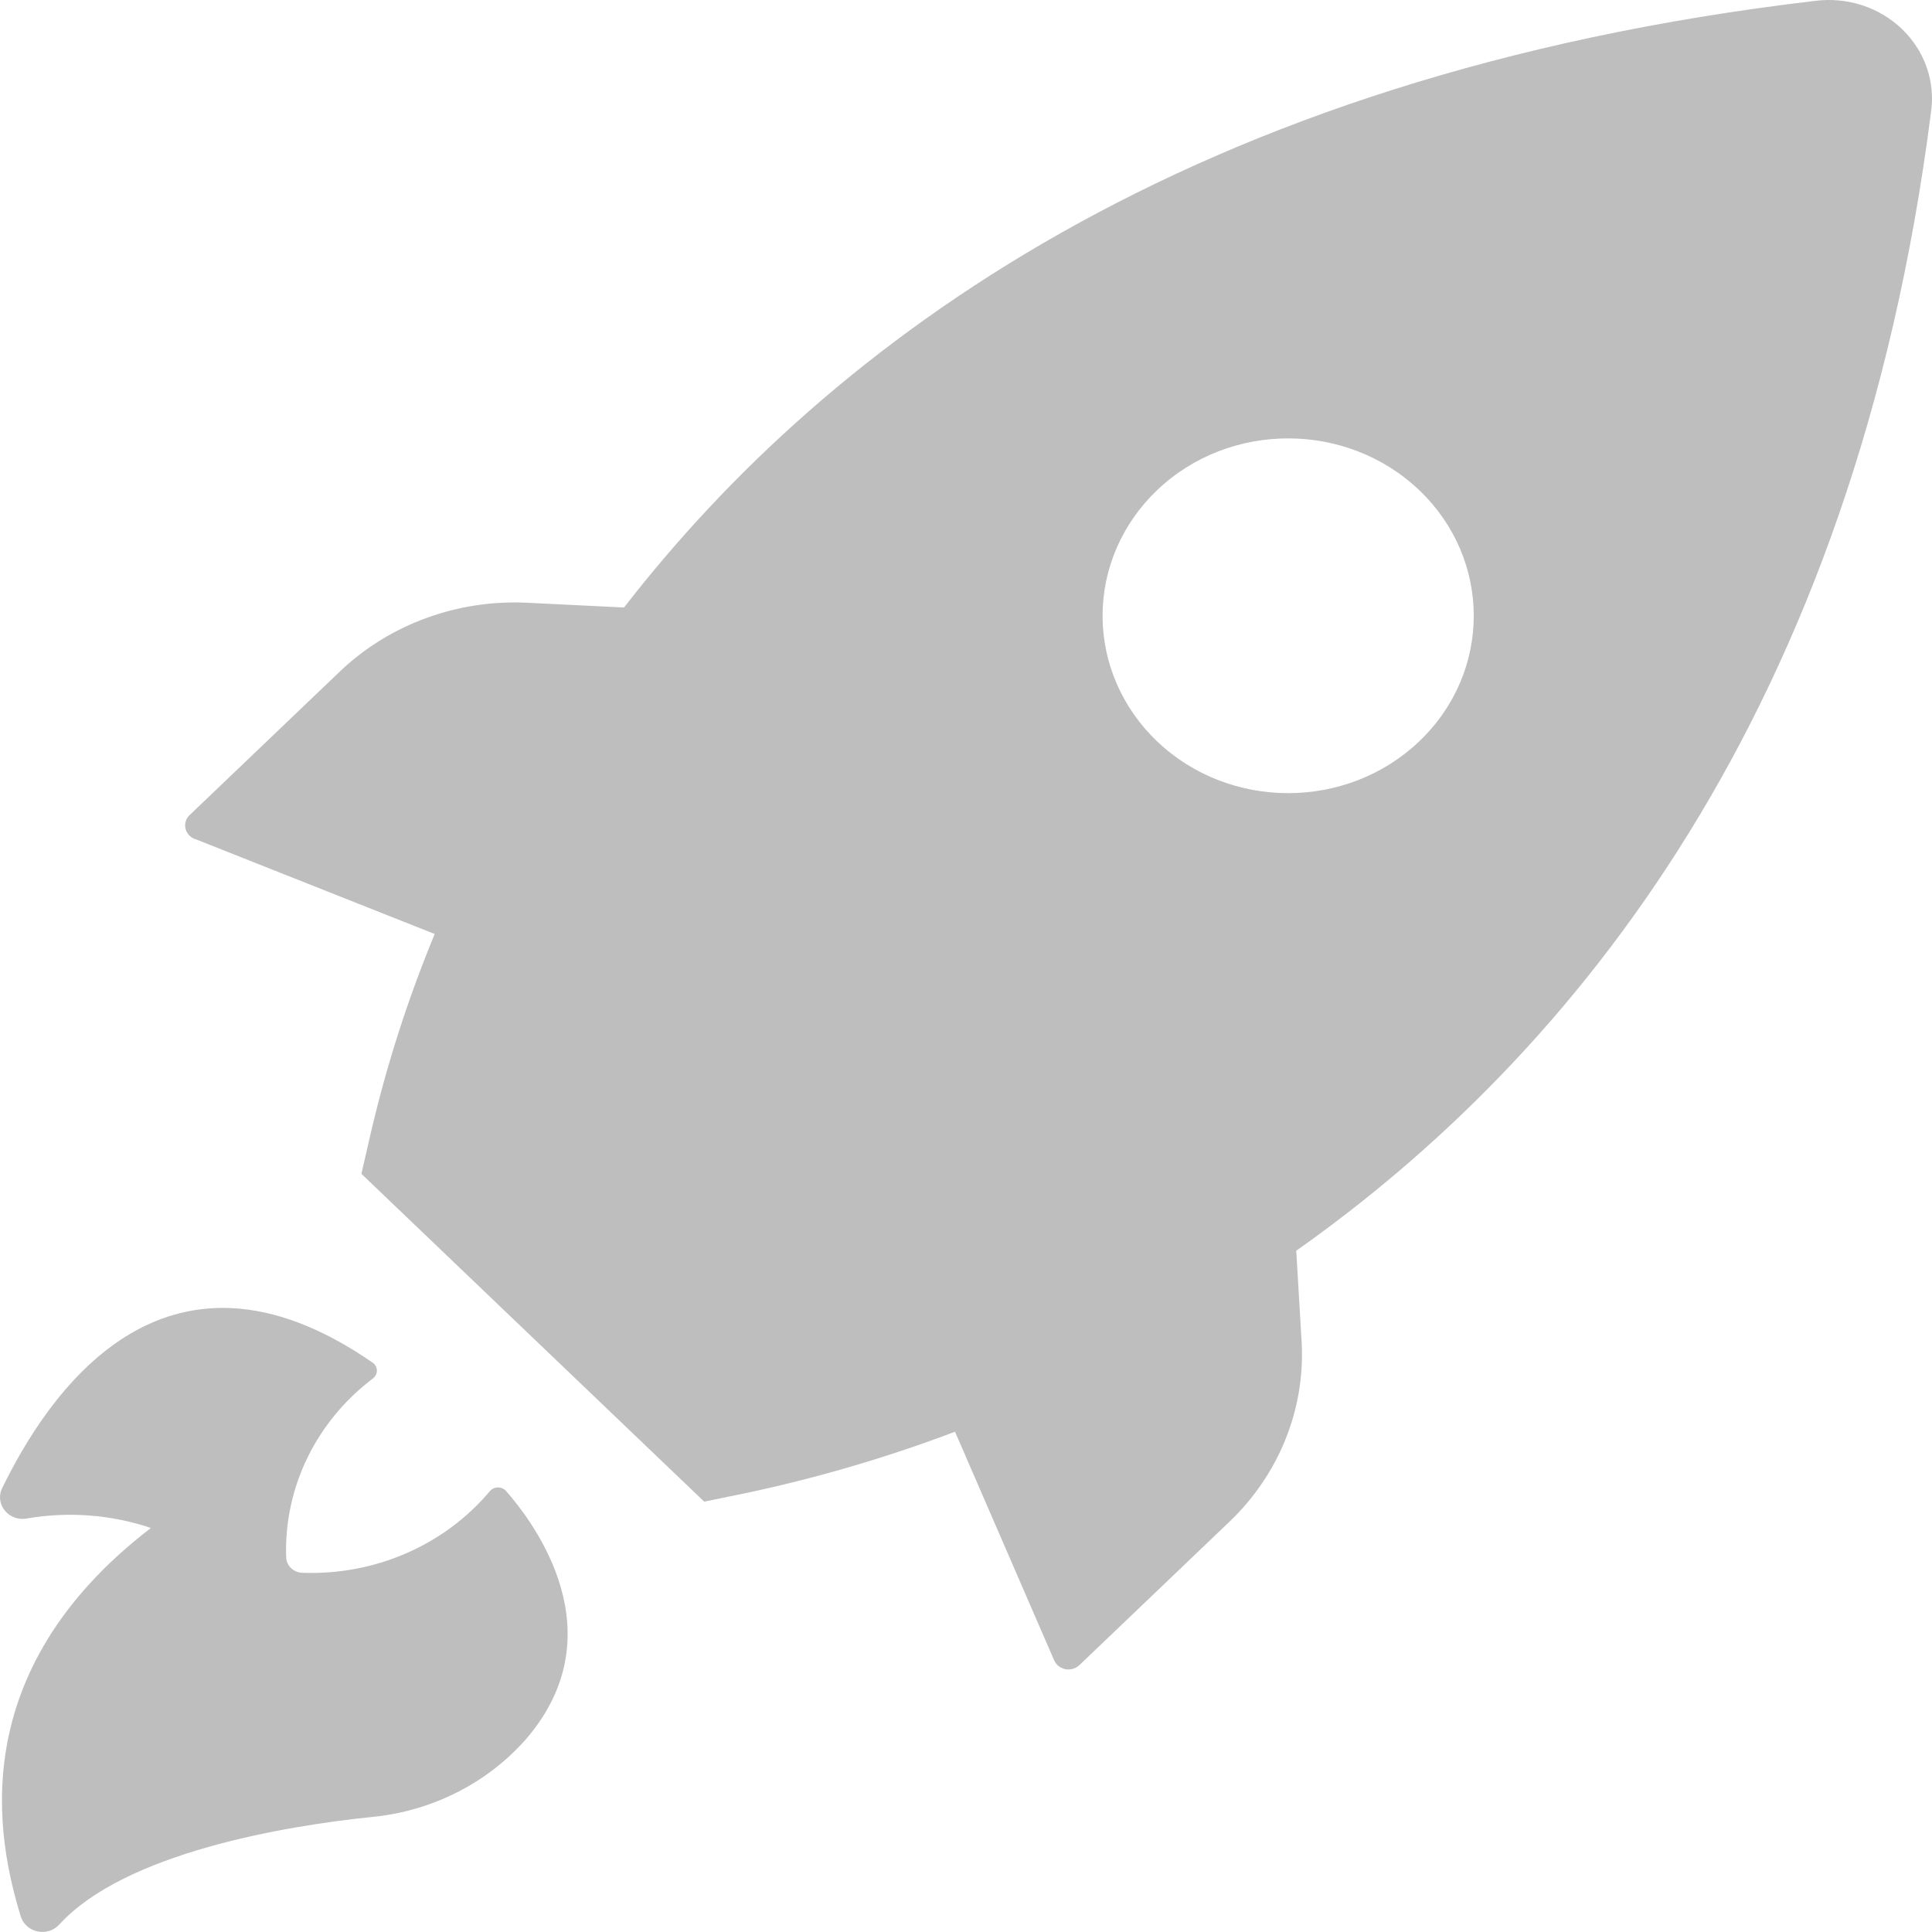
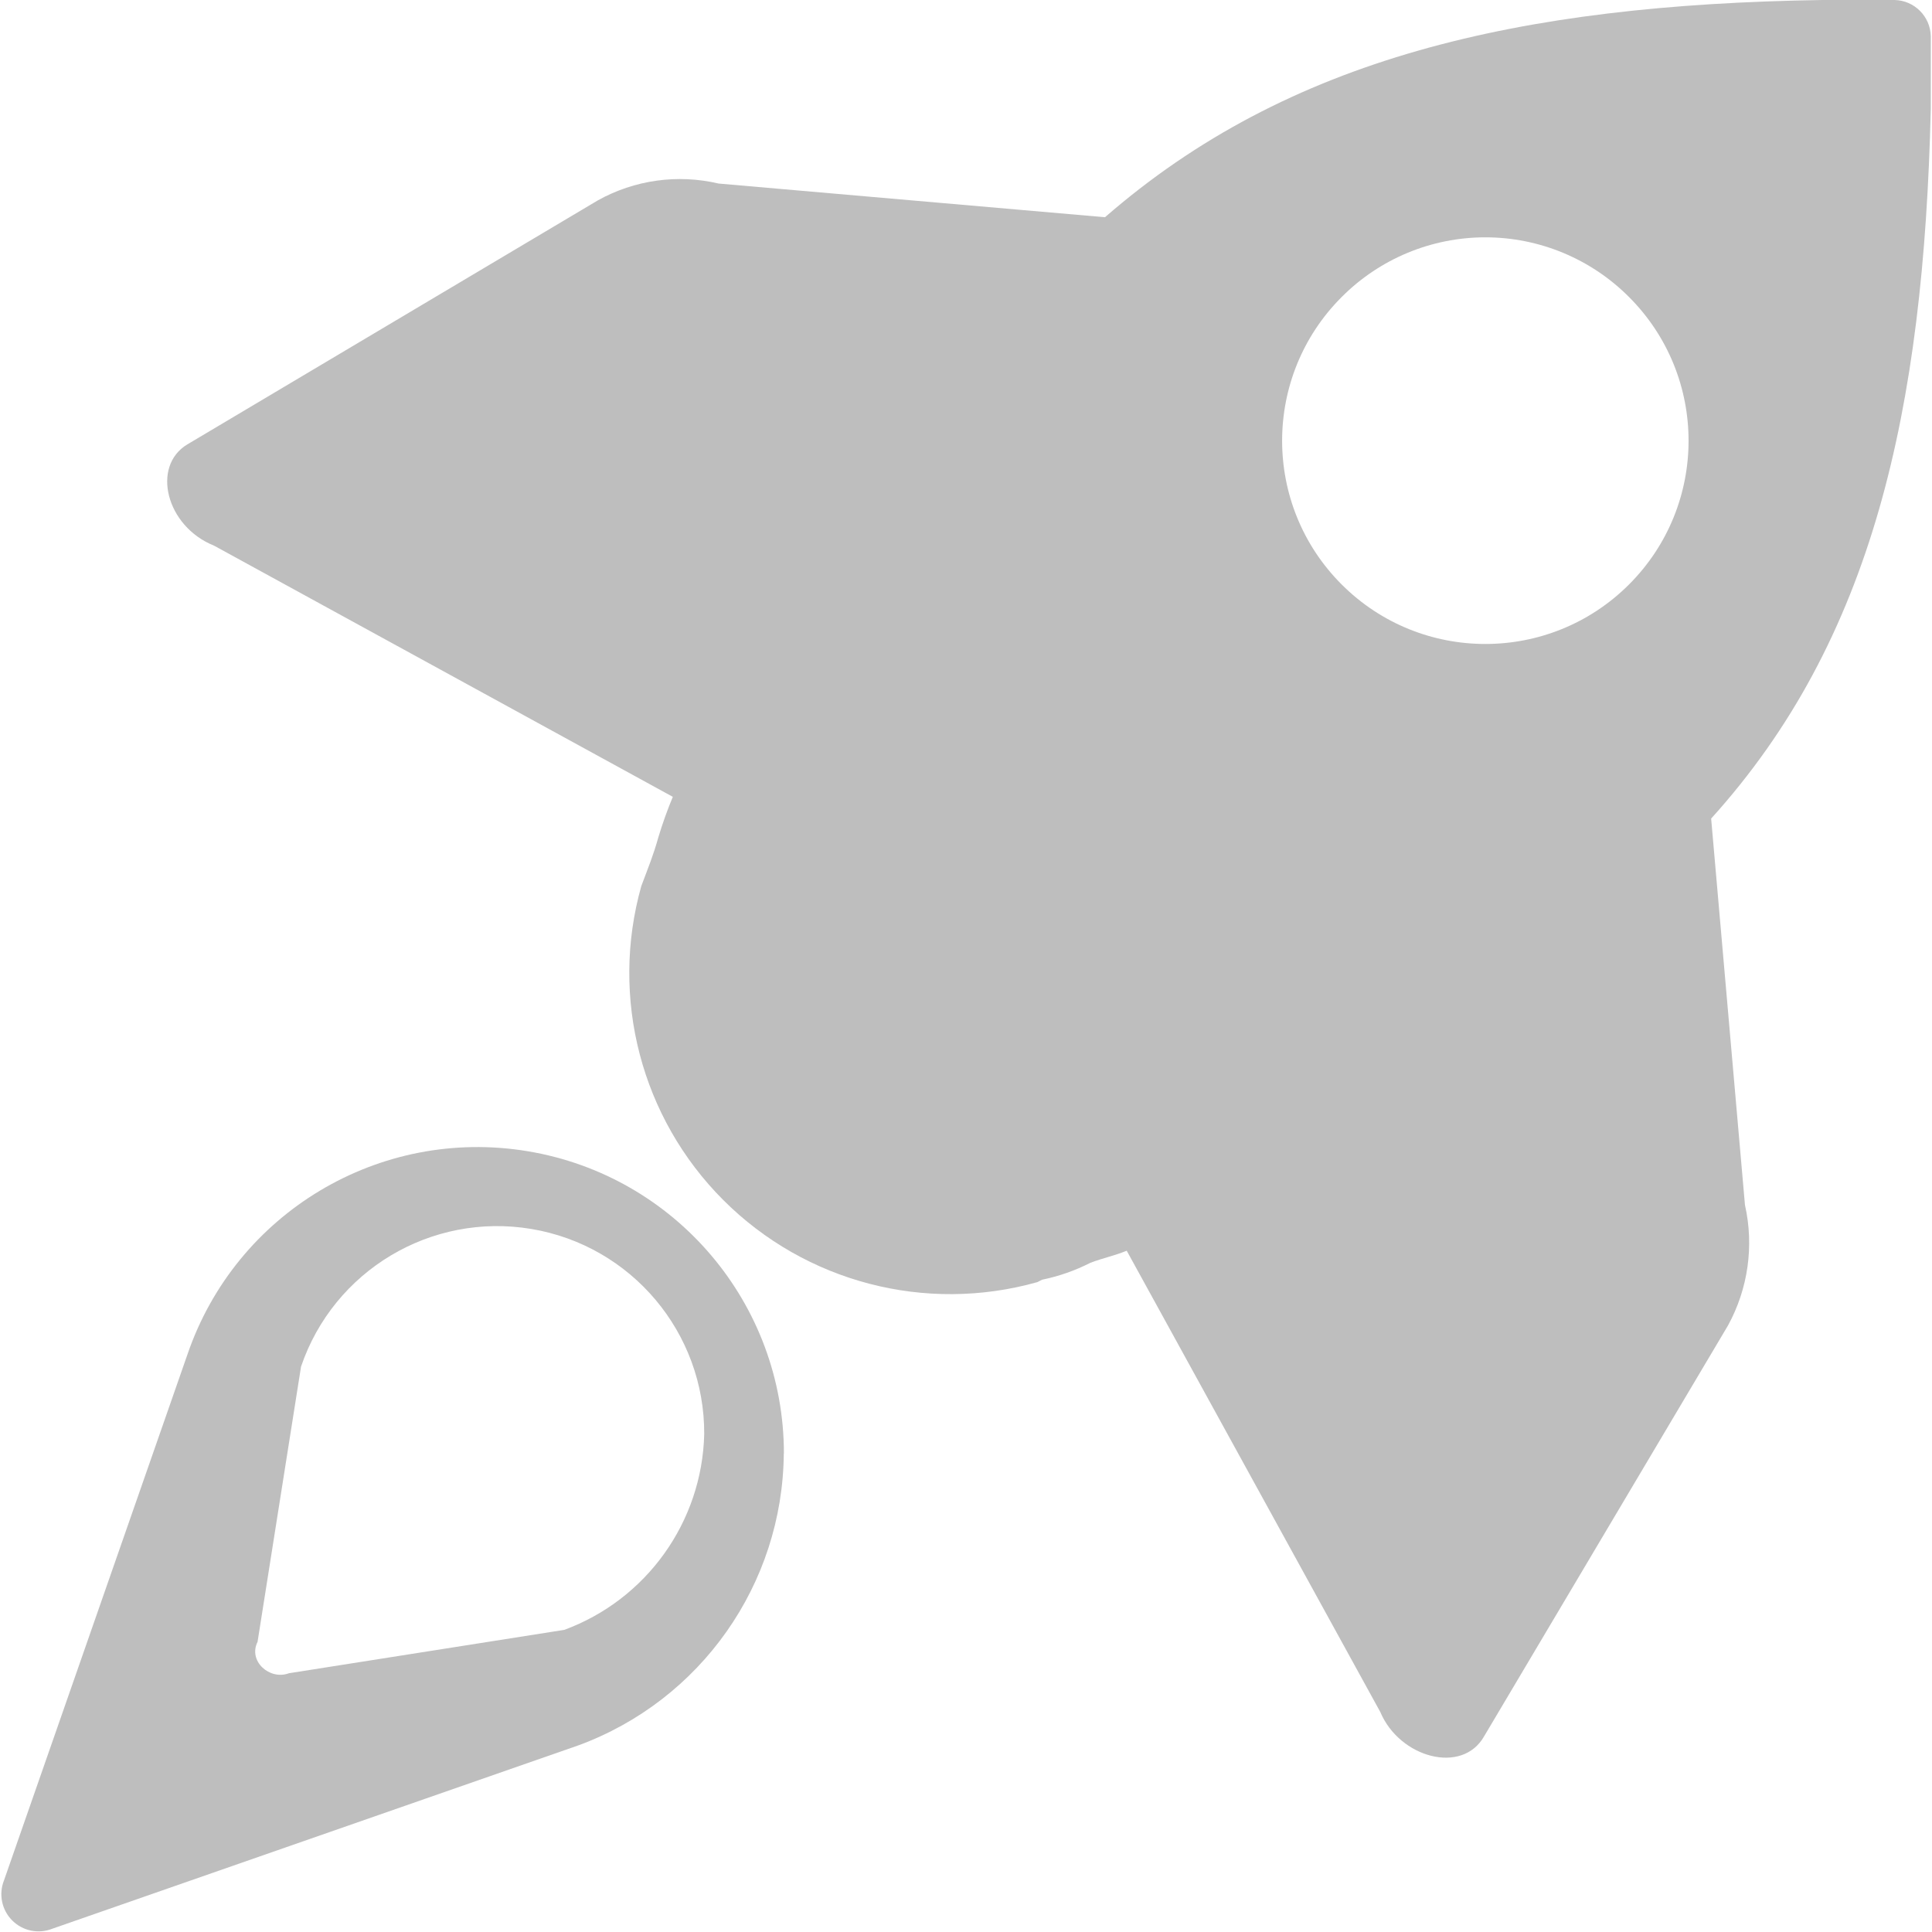
- <svg xmlns="http://www.w3.org/2000/svg" data-name="Layer 1" viewBox="0 0 16 16" x="0px" y="0px" version="1.1" id="svg1187" width="16" height="16">
-   <defs id="defs1191" />
-   <path d="m 1.62,6.95 1.98,0.785 A 11.439,10.933 0 0 0 3.068,9.395 l -0.075,0.326 2.839,2.715 0.341,-0.07 a 11.439,10.933 0 0 0 1.736,-0.509 l 0.821,1.893 a 0.128,0.122 0 0 0 0.21,0.039 l 1.241,-1.186 A 2.049,1.958 0 0 0 10.78,11.12 L 10.735,10.358 C 13.033,8.736 15.359,5.891 15.992,0.927 A 0.854,0.816 0 0 0 15.034,0.007 C 9.842,0.617 6.865,2.842 5.168,5.031 L 4.372,4.992 A 2.049,1.958 0 0 0 2.821,5.555 L 1.579,6.742 a 0.128,0.122 0 0 0 0.041,0.209 z M 9.583,4.059 a 1.537,1.469 0 1 1 0,2.081 1.537,1.469 0 0 1 0,-2.081 z M 1.25,12.654 A 2.016,1.927 0 0 0 0.225,12.575 0.184,0.176 0 0 1 0.055,12.526 0.186,0.178 0 0 1 0.017,12.326 C 0.381,11.578 1.345,10.075 3.092,11.289 a 0.087,0.083 0 0 1 0,0.124 1.897,1.813 0 0 0 -0.722,1.485 0.138,0.132 0 0 0 0.133,0.127 1.895,1.811 0 0 0 1.554,-0.676 0.087,0.083 0 0 1 0.135,0 c 0.242,0.276 0.91,1.177 0.171,2.046 a 1.921,1.836 0 0 1 -1.287,0.653 c -0.717,0.073 -2.042,0.297 -2.583,0.888 a 0.186,0.178 0 0 1 -0.321,-0.065 c -0.191,-0.623 -0.488,-2.017 1.079,-3.218 z" id="path1181" style="stroke-width:0.167;fill:#bebebe;fill-opacity:1" />
+ <svg xmlns="http://www.w3.org/2000/svg" height="16" width="16" version="1.1" viewBox="0 0 16 16" data-name="Layer 1" id="Layer_1">
+   <defs id="defs4892">
+     <style id="style4890">.cls-1{fill:none;}</style>
+   </defs>
+   <path style="stroke-width:0.107;fill:#bebebe;fill-opacity:1" id="path4896" d="m 1.773,4.519 3.799,2.08 a 3.501,3.501 0 0 0 -0.121,0.339 c -0.039,0.141 -0.08,0.24 -0.14,0.4 v 0 a 2.659,2.659 0 0 0 3.28,3.28 l 0.039,-0.02 a 1.57,1.57 0 0 0 0.4,-0.14 C 9.132,10.419 9.231,10.399 9.331,10.358 l 2.1,3.82 c 0.16,0.38 0.679,0.521 0.86,0.201 l 2.019,-3.401 A 1.425,1.425 0 0 0 14.451,9.979 L 14.171,6.779 C 15.51,5.299 15.931,3.399 15.99,0.9 V 0.3 A 0.307,0.307 0 0 0 15.691,-7.8e-7 H 15.091 C 12.571,0.039 10.667,0.48 9.151,1.799 L 5.951,1.52 A 1.397,1.397 0 0 0 4.95,1.66 L 1.552,3.68 C 1.252,3.859 1.373,4.359 1.773,4.519 Z M 13.491,2.46 a 1.683,1.683 0 1 1 -2.38,0 1.679,1.679 0 0 1 2.38,0 z" />
+   <path style="stroke-width:0.107;fill:#bebebe;fill-opacity:1" id="path4898" d="M 6.492,12.038 A 2.538,2.538 0 0 0 1.552,11.218 l -1.519,4.355 a 0.308,0.308 0 0 0 0.4,0.4 L 4.791,14.454 a 2.598,2.598 0 0 0 1.7,-2.416 z m -1.82,1.46 -2.279,0.359 c -0.16,0.06 -0.34,-0.1 -0.26,-0.26 L 2.493,11.318 a 1.715,1.715 0 0 1 3.339,0.56 1.774,1.774 0 0 1 -1.159,1.62 z" />
</svg>
